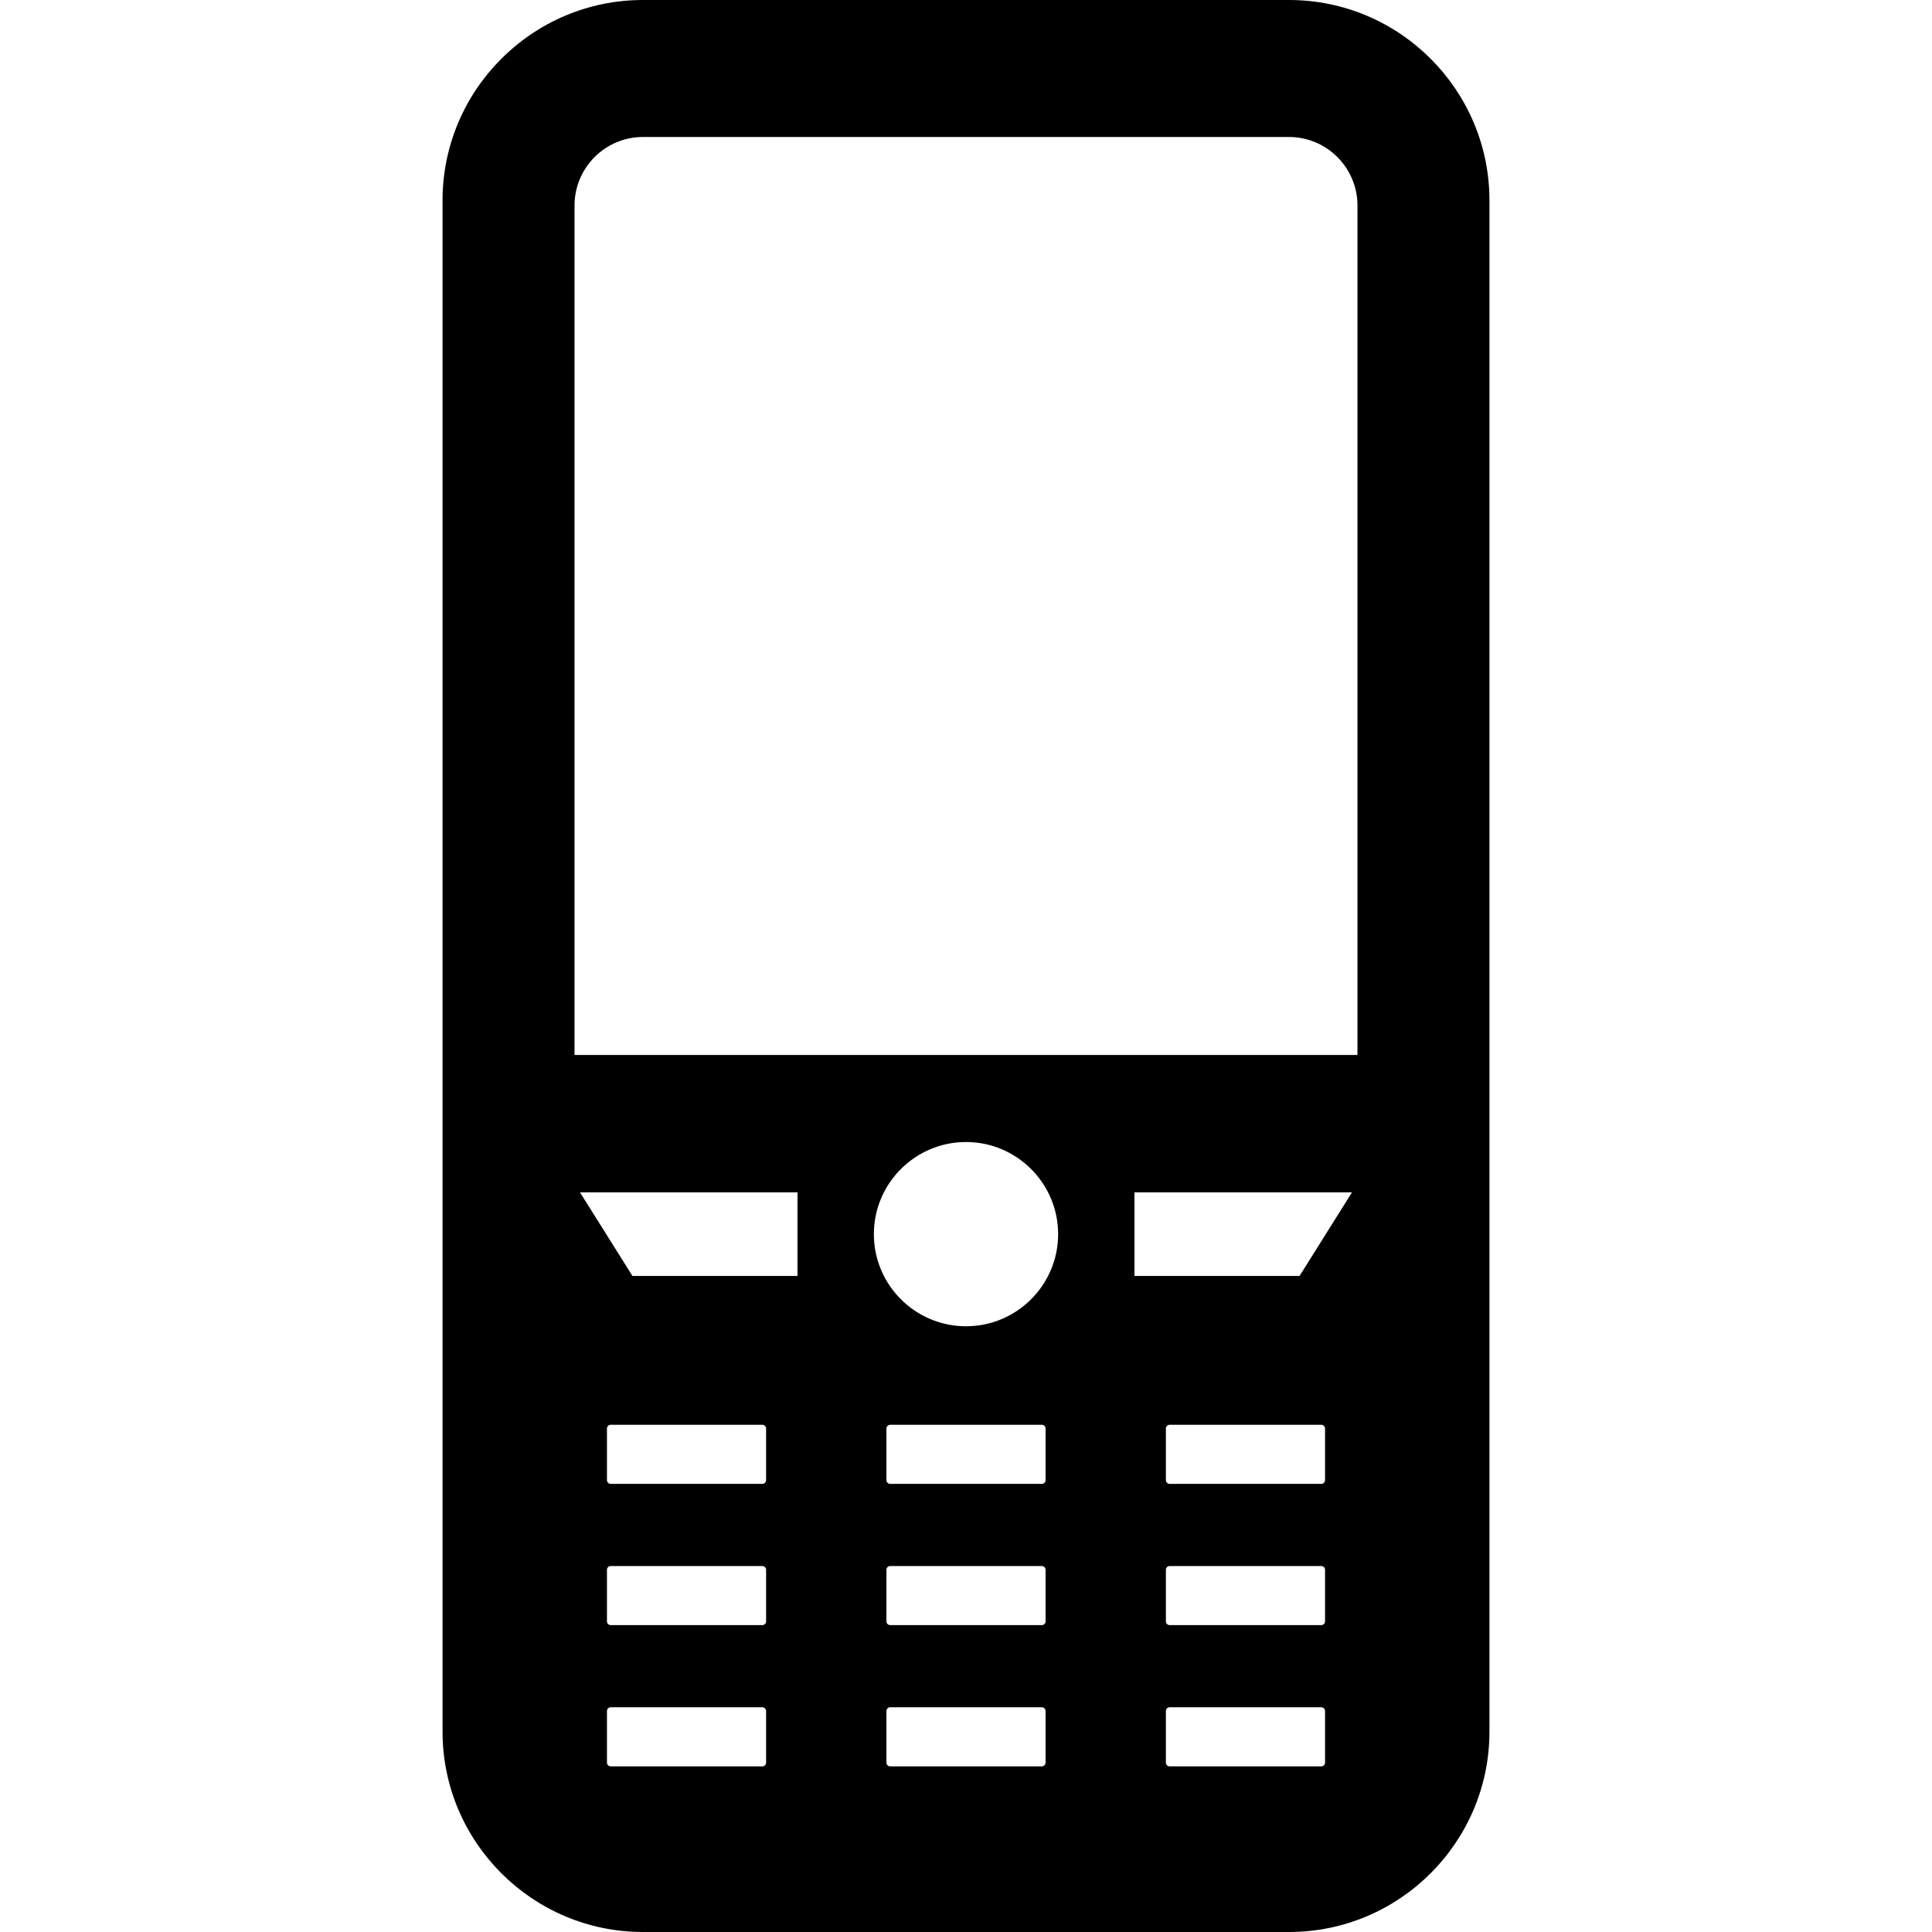
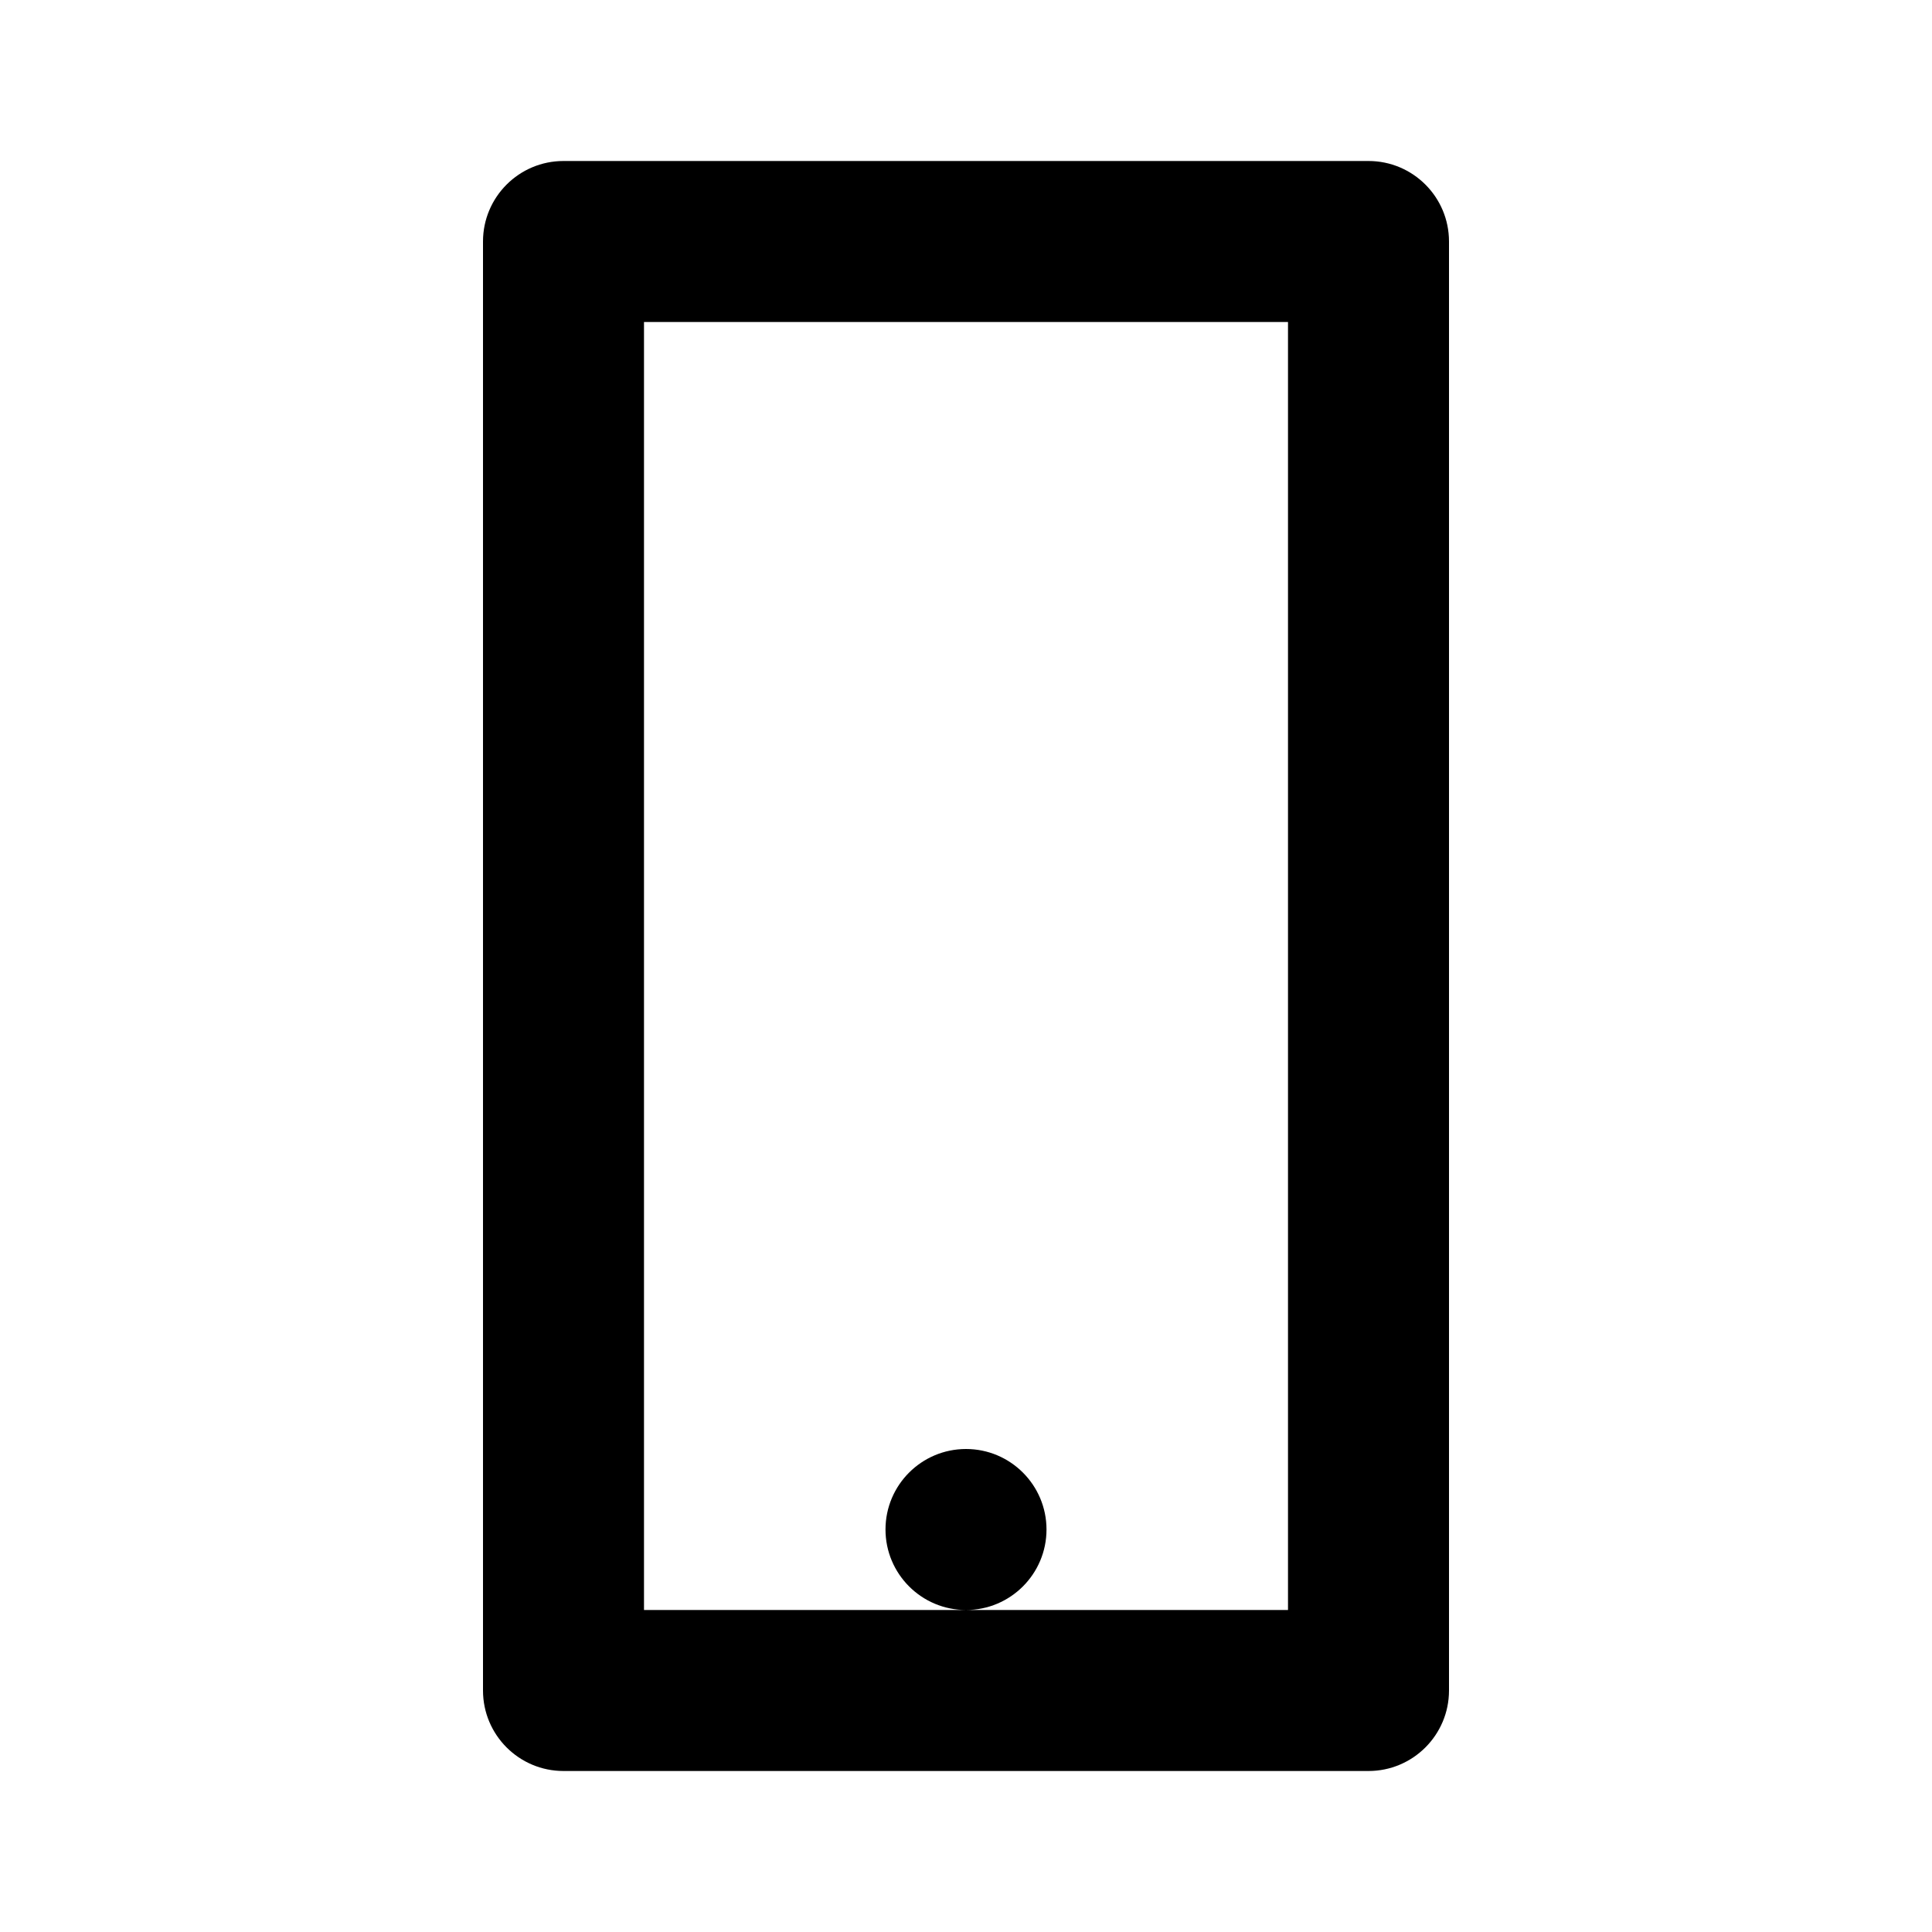
- <svg xmlns="http://www.w3.org/2000/svg" height="800px" width="800px" version="1.1" id="_x32_" viewBox="0 0 512 512" xml:space="preserve">
-   <style type="text/css">
- 	.st0{fill:#000000;}
- </style>
-   <g>
-     <path class="st0" d="M341.601,0H170.399c-29.292,0-53.121,23.828-53.121,53.121v405.756c0,29.292,23.83,53.123,53.121,53.123   h171.202c29.292,0,53.121-23.83,53.121-53.119V53.121C394.722,23.828,370.893,0,341.601,0z M234.91,453.434   c0-0.536,0.452-0.988,0.988-0.988H276.1c0.536,0,0.988,0.452,0.988,0.988v13.684c0,0.536-0.452,0.988-0.988,0.988h-40.202   c-0.536,0-0.988-0.452-0.988-0.988V453.434z M277.088,429.684c0,0.536-0.452,0.988-0.988,0.988h-40.202   c-0.536,0-0.988-0.452-0.988-0.988V416c0-0.534,0.452-0.984,0.988-0.984H276.1c0.536,0,0.988,0.45,0.988,0.984V429.684z    M277.088,392.25c0,0.545-0.443,0.988-0.988,0.988h-40.202c-0.546,0-0.988-0.442-0.988-0.988v-13.68   c0-0.536,0.452-0.988,0.988-0.988H276.1c0.536,0,0.988,0.452,0.988,0.988V392.25z M255.999,351.476   c-13.461,0-24.414-10.951-24.414-24.412c0-13.462,10.953-24.416,24.414-24.416c13.463,0,24.416,10.953,24.416,24.416   C280.415,340.524,269.462,351.476,255.999,351.476z M170.397,36.304h171.202c10.004,0,18.142,8.137,18.142,18.144v225.136H152.257   V54.449C152.257,44.441,160.395,36.304,170.397,36.304z M211.35,315.983v22.162h-43.742l-13.906-22.162H211.35z M203.025,429.684   c0,0.536-0.452,0.988-0.986,0.988h-40.204c-0.534,0-0.986-0.452-0.986-0.988V416c0-0.542,0.443-0.984,0.986-0.984h40.204   c0.544,0,0.986,0.443,0.986,0.984V429.684z M203.025,392.25c0,0.545-0.442,0.988-0.986,0.988h-40.204   c-0.543,0-0.986-0.442-0.986-0.988v-13.68c0-0.536,0.452-0.988,0.986-0.988h40.204c0.534,0,0.986,0.452,0.986,0.988V392.25z    M160.849,467.118v-13.684c0-0.536,0.452-0.988,0.986-0.988h40.204c0.534,0,0.986,0.452,0.986,0.988v13.684   c0,0.536-0.452,0.988-0.986,0.988h-40.204C161.302,468.106,160.849,467.654,160.849,467.118z M358.295,315.983l-13.905,22.162   h-43.742v-22.162H358.295z M351.151,429.684c0,0.536-0.452,0.988-0.988,0.988h-40.202c-0.536,0-0.988-0.452-0.988-0.988V416   c0-0.542,0.443-0.984,0.988-0.984h40.202c0.546,0,0.988,0.443,0.988,0.984V429.684z M351.151,392.25   c0,0.545-0.442,0.988-0.988,0.988h-40.202c-0.545,0-0.988-0.442-0.988-0.988v-13.68c0-0.536,0.452-0.988,0.988-0.988h40.202   c0.536,0,0.988,0.452,0.988,0.988V392.25z M308.973,467.118v-13.684c0-0.536,0.452-0.988,0.988-0.988h40.202   c0.536,0,0.988,0.452,0.988,0.988v13.684c0,0.536-0.452,0.988-0.988,0.988h-40.202   C309.425,468.106,308.973,467.654,308.973,467.118z" />
-   </g>
+ <svg xmlns="http://www.w3.org/2000/svg" width="800px" height="800px" viewBox="0 0 24 24">
+   <rect width="24" height="24" fill="none" />
+   <path d="M7 2C6.448 2 6 2.448 6 3V21C6 21.552 6.448 22 7 22H17C17.552 22 18 21.552 18 21V3C18 2.448 17.552 2 17 2H7ZM8 4H16V20H8V4ZM12 18C12.552 18 13 18.448 13 19C13 19.552 12.552 20 12 20C11.448 20 11 19.552 11 19C11 18.448 11.448 18 12 18Z" />
</svg>
